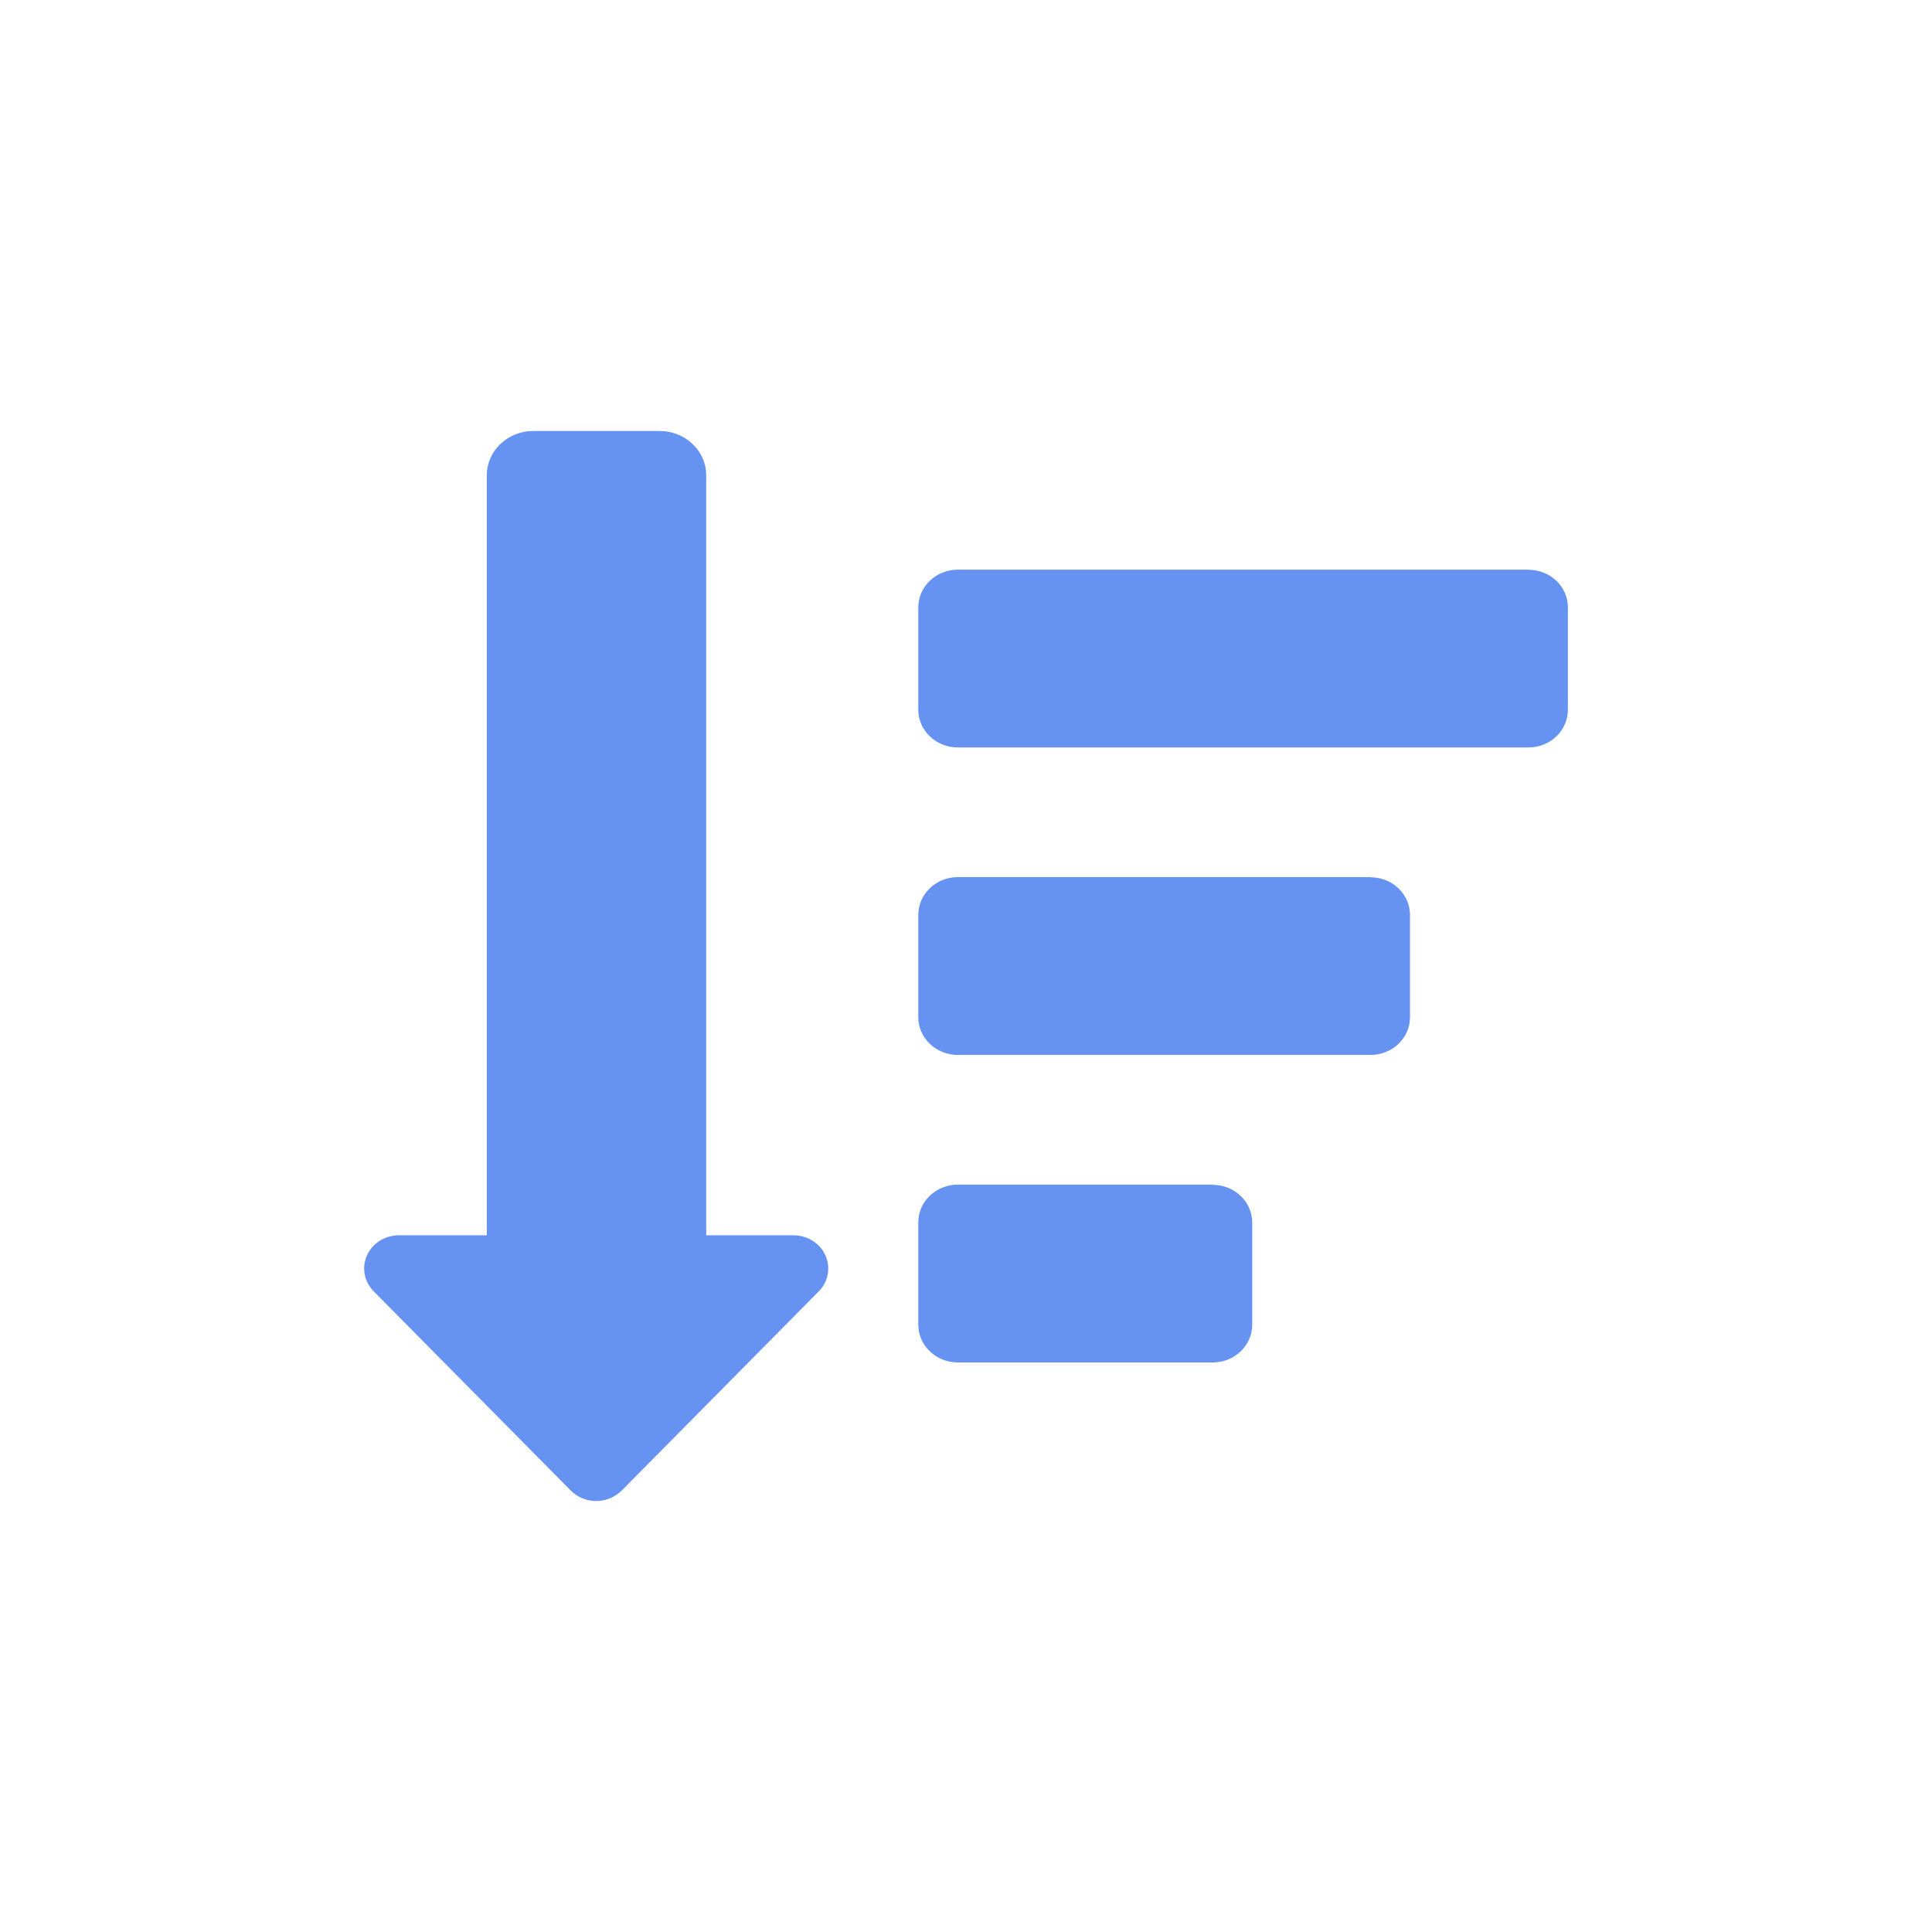
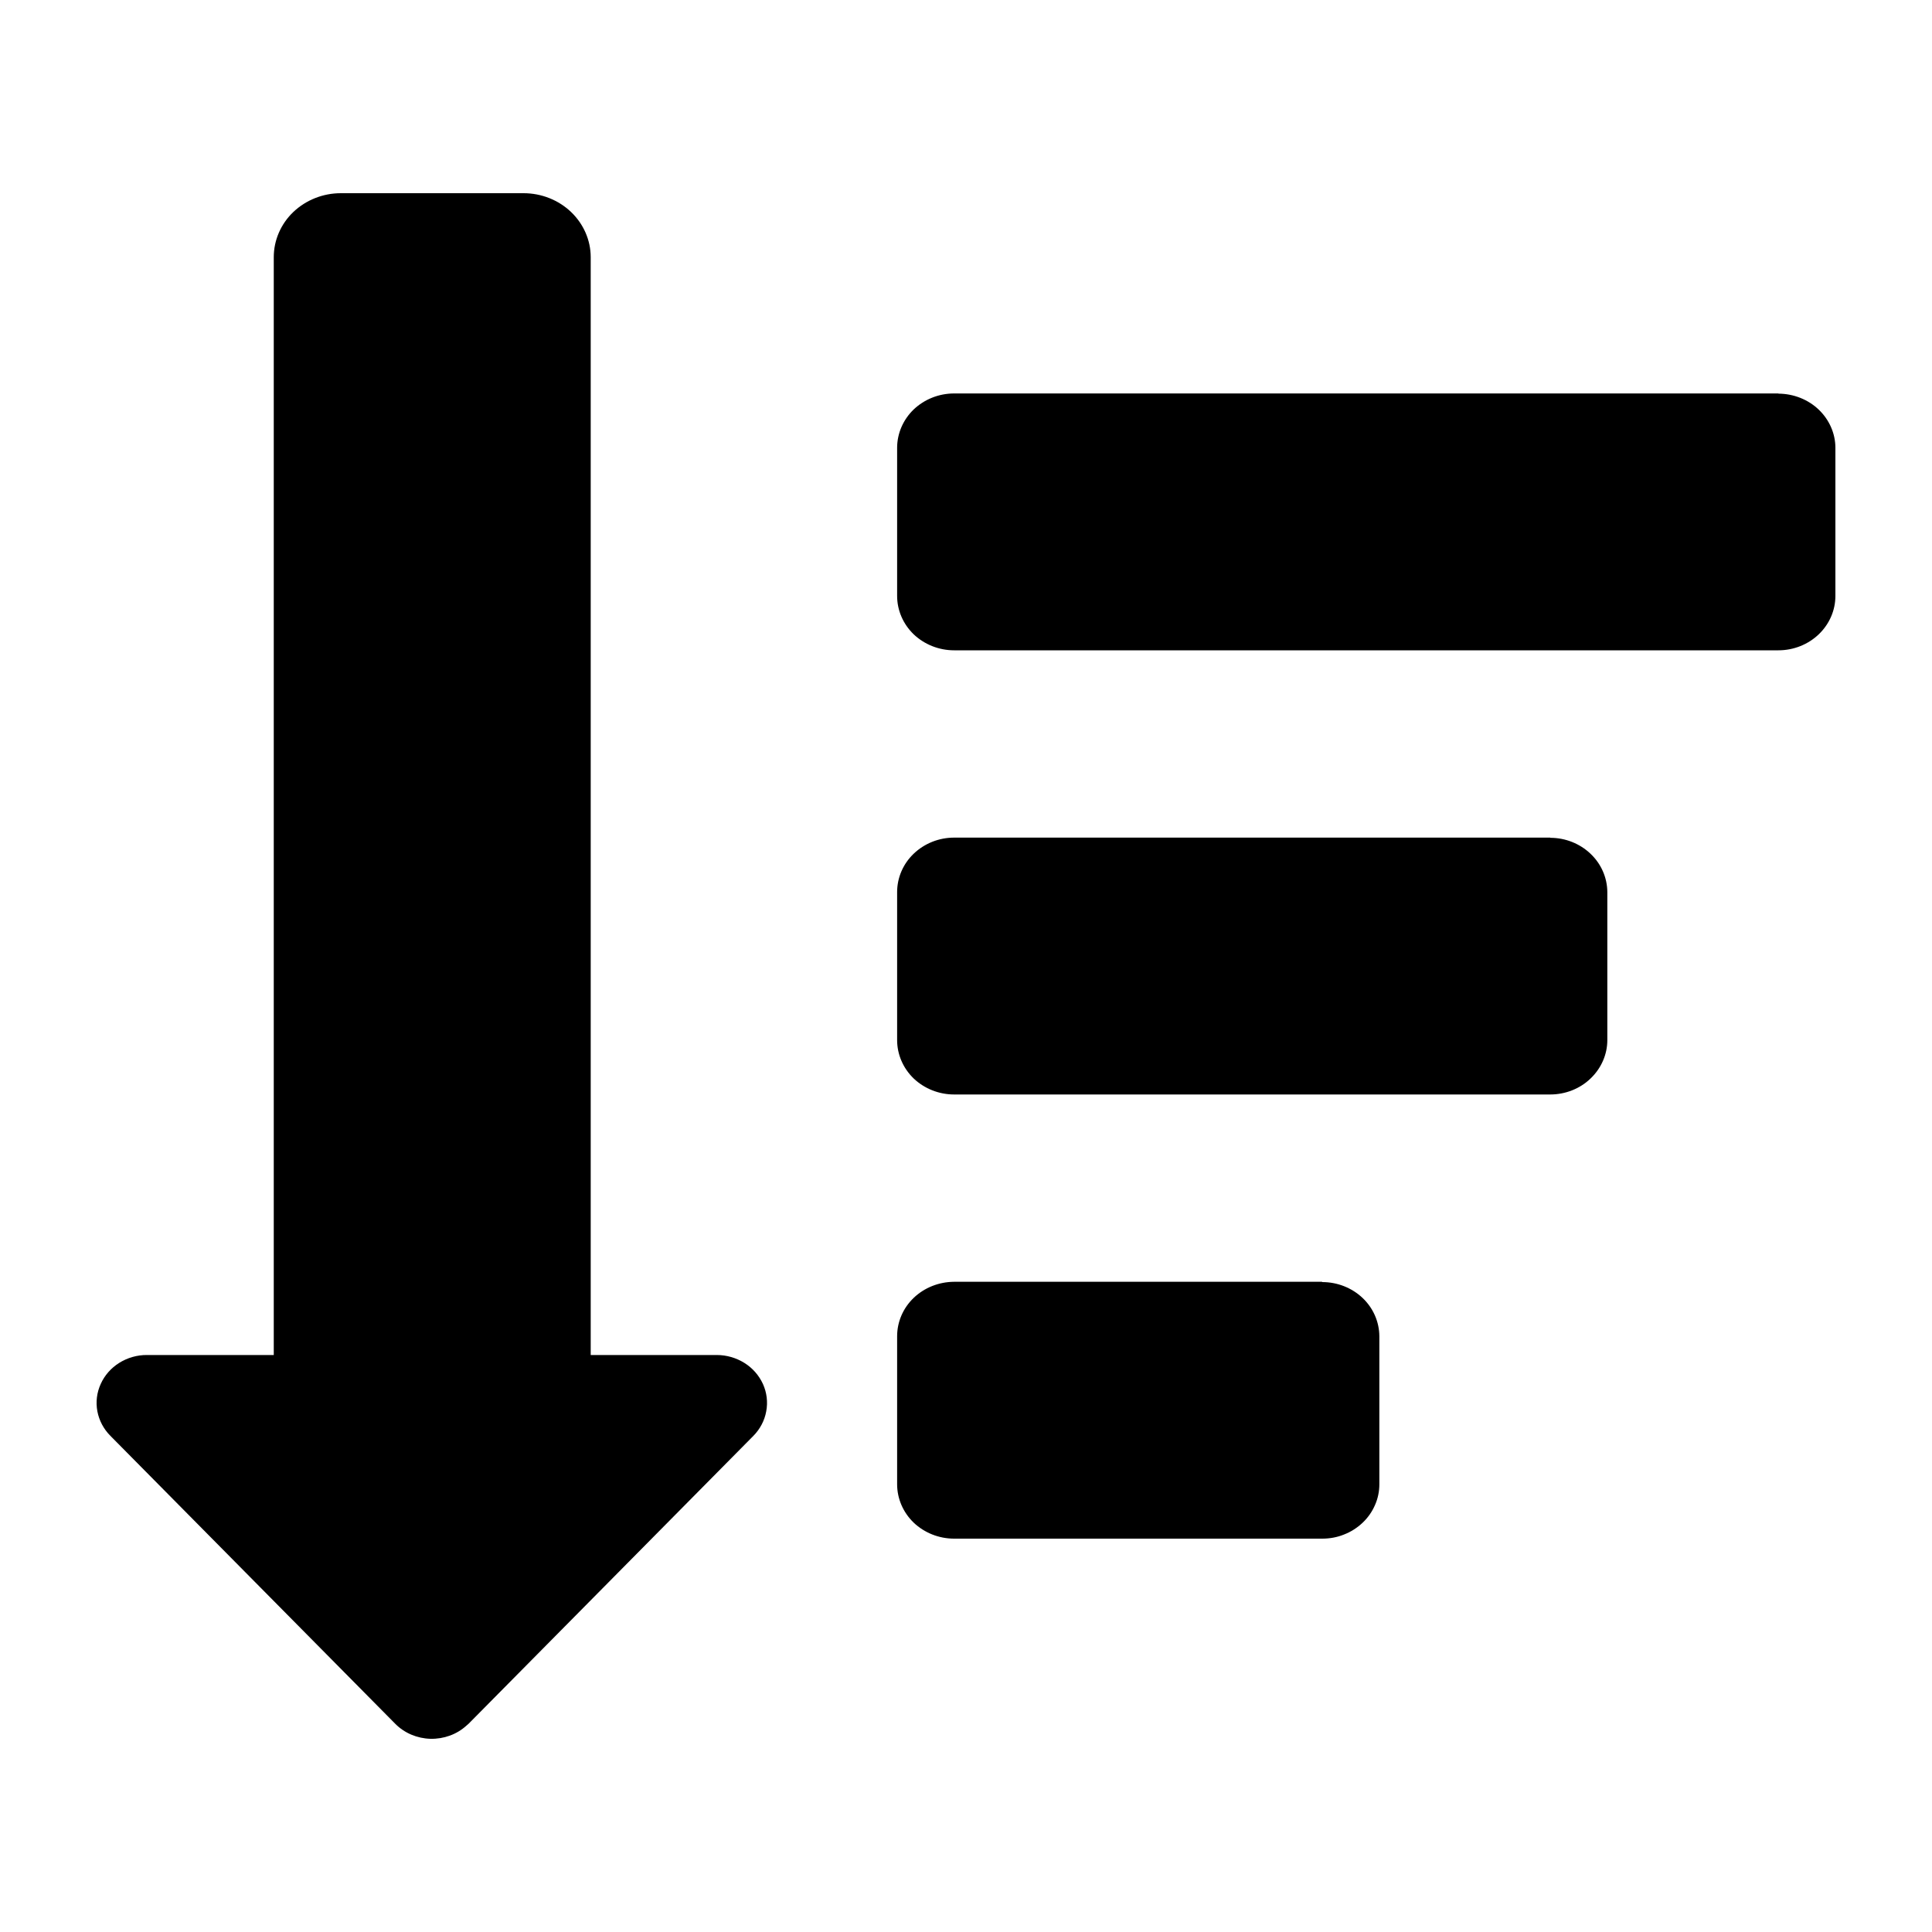
- <svg xmlns="http://www.w3.org/2000/svg" width="26" height="26" viewBox="0 0 26 26" fill="none">
-   <path d="M10.684 16.624H9.504V6.396C9.504 6.238 9.438 6.086 9.32 5.975C9.203 5.863 9.044 5.8 8.878 5.8H7.176C7.01 5.8 6.851 5.863 6.734 5.975C6.617 6.086 6.551 6.238 6.551 6.396V16.624H5.37C5.278 16.624 5.189 16.649 5.112 16.697C5.035 16.745 4.975 16.813 4.939 16.894C4.902 16.974 4.892 17.063 4.908 17.149C4.924 17.235 4.966 17.314 5.029 17.378L7.683 20.061C7.769 20.146 7.886 20.197 8.011 20.2C8.135 20.203 8.255 20.159 8.346 20.078L8.365 20.061L11.019 17.378C11.082 17.314 11.124 17.235 11.139 17.149C11.155 17.063 11.144 16.975 11.108 16.895C11.072 16.814 11.012 16.746 10.936 16.698C10.86 16.65 10.77 16.624 10.679 16.624H10.684ZM18.443 11.804H12.889C12.748 11.804 12.613 11.858 12.514 11.953C12.414 12.048 12.358 12.177 12.358 12.311V13.69C12.358 13.824 12.414 13.953 12.514 14.048C12.613 14.143 12.748 14.197 12.889 14.197H18.443C18.584 14.197 18.72 14.144 18.819 14.049C18.919 13.953 18.975 13.825 18.975 13.69V12.311C18.975 12.177 18.918 12.049 18.819 11.954C18.72 11.859 18.585 11.806 18.444 11.806L18.443 11.804ZM20.57 7.666H12.889C12.748 7.666 12.613 7.72 12.514 7.815C12.414 7.91 12.358 8.039 12.358 8.173V9.552C12.358 9.686 12.414 9.815 12.514 9.91C12.613 10.005 12.748 10.059 12.889 10.059H20.57C20.71 10.059 20.845 10.005 20.945 9.91C21.044 9.815 21.1 9.686 21.1 9.552V8.173C21.1 8.039 21.044 7.911 20.945 7.816C20.845 7.721 20.711 7.668 20.57 7.668L20.57 7.666ZM16.317 15.942H12.889C12.748 15.943 12.613 15.996 12.514 16.091C12.414 16.186 12.358 16.315 12.358 16.449V17.828C12.358 17.963 12.414 18.091 12.514 18.186C12.613 18.282 12.748 18.335 12.889 18.335H16.32C16.39 18.335 16.459 18.322 16.523 18.297C16.588 18.271 16.646 18.234 16.696 18.187C16.745 18.14 16.784 18.084 16.811 18.022C16.838 17.961 16.852 17.895 16.852 17.828V16.449C16.851 16.315 16.794 16.187 16.695 16.093C16.595 15.998 16.46 15.945 16.32 15.945L16.317 15.942Z" fill="#6692F1" />
+ <svg xmlns="http://www.w3.org/2000/svg" width="20" height="20" viewBox="0 0 20 20" fill="none">
+   <path d="M7.427 14.027H6.115V2.662C6.115 2.487 6.041 2.318 5.911 2.194C5.781 2.07 5.604 2 5.42 2H3.528C3.344 2 3.168 2.07 3.037 2.194C2.907 2.318 2.834 2.487 2.834 2.662V14.027H1.522C1.42 14.026 1.32 14.055 1.235 14.108C1.15 14.161 1.083 14.237 1.043 14.326C1.002 14.415 0.99 14.514 1.008 14.61C1.026 14.705 1.073 14.794 1.143 14.864L4.092 17.845C4.187 17.941 4.318 17.996 4.456 18C4.594 18.003 4.728 17.955 4.828 17.864L4.85 17.845L7.799 14.864C7.868 14.794 7.915 14.705 7.932 14.61C7.95 14.514 7.938 14.416 7.898 14.327C7.857 14.238 7.791 14.162 7.706 14.109C7.621 14.056 7.522 14.027 7.42 14.027H7.427ZM16.048 8.671H9.877C9.72 8.671 9.57 8.731 9.459 8.837C9.349 8.942 9.287 9.085 9.287 9.235V10.767C9.287 10.916 9.349 11.059 9.459 11.165C9.57 11.27 9.72 11.33 9.877 11.33H16.048C16.204 11.33 16.355 11.271 16.465 11.165C16.576 11.059 16.639 10.916 16.639 10.767V9.235C16.638 9.086 16.576 8.943 16.465 8.838C16.355 8.733 16.205 8.673 16.049 8.673L16.048 8.671ZM18.41 4.073H9.877C9.72 4.073 9.57 4.133 9.459 4.238C9.349 4.344 9.287 4.487 9.287 4.636V6.169C9.287 6.318 9.349 6.461 9.459 6.567C9.57 6.672 9.72 6.732 9.877 6.732H18.41C18.567 6.732 18.717 6.672 18.827 6.567C18.938 6.461 19 6.318 19 6.169V4.636C19 4.488 18.937 4.345 18.827 4.24C18.717 4.135 18.567 4.076 18.411 4.075L18.41 4.073ZM13.685 13.269H9.877C9.72 13.27 9.57 13.329 9.459 13.435C9.349 13.54 9.287 13.683 9.287 13.833V15.365C9.287 15.514 9.349 15.657 9.459 15.763C9.57 15.868 9.72 15.928 9.877 15.928H13.688C13.766 15.928 13.843 15.914 13.914 15.885C13.986 15.857 14.051 15.815 14.106 15.763C14.161 15.711 14.204 15.649 14.234 15.58C14.264 15.512 14.279 15.439 14.279 15.365V13.833C14.278 13.684 14.216 13.541 14.105 13.436C13.994 13.331 13.844 13.272 13.688 13.272L13.685 13.269Z" fill="black" />
</svg>
